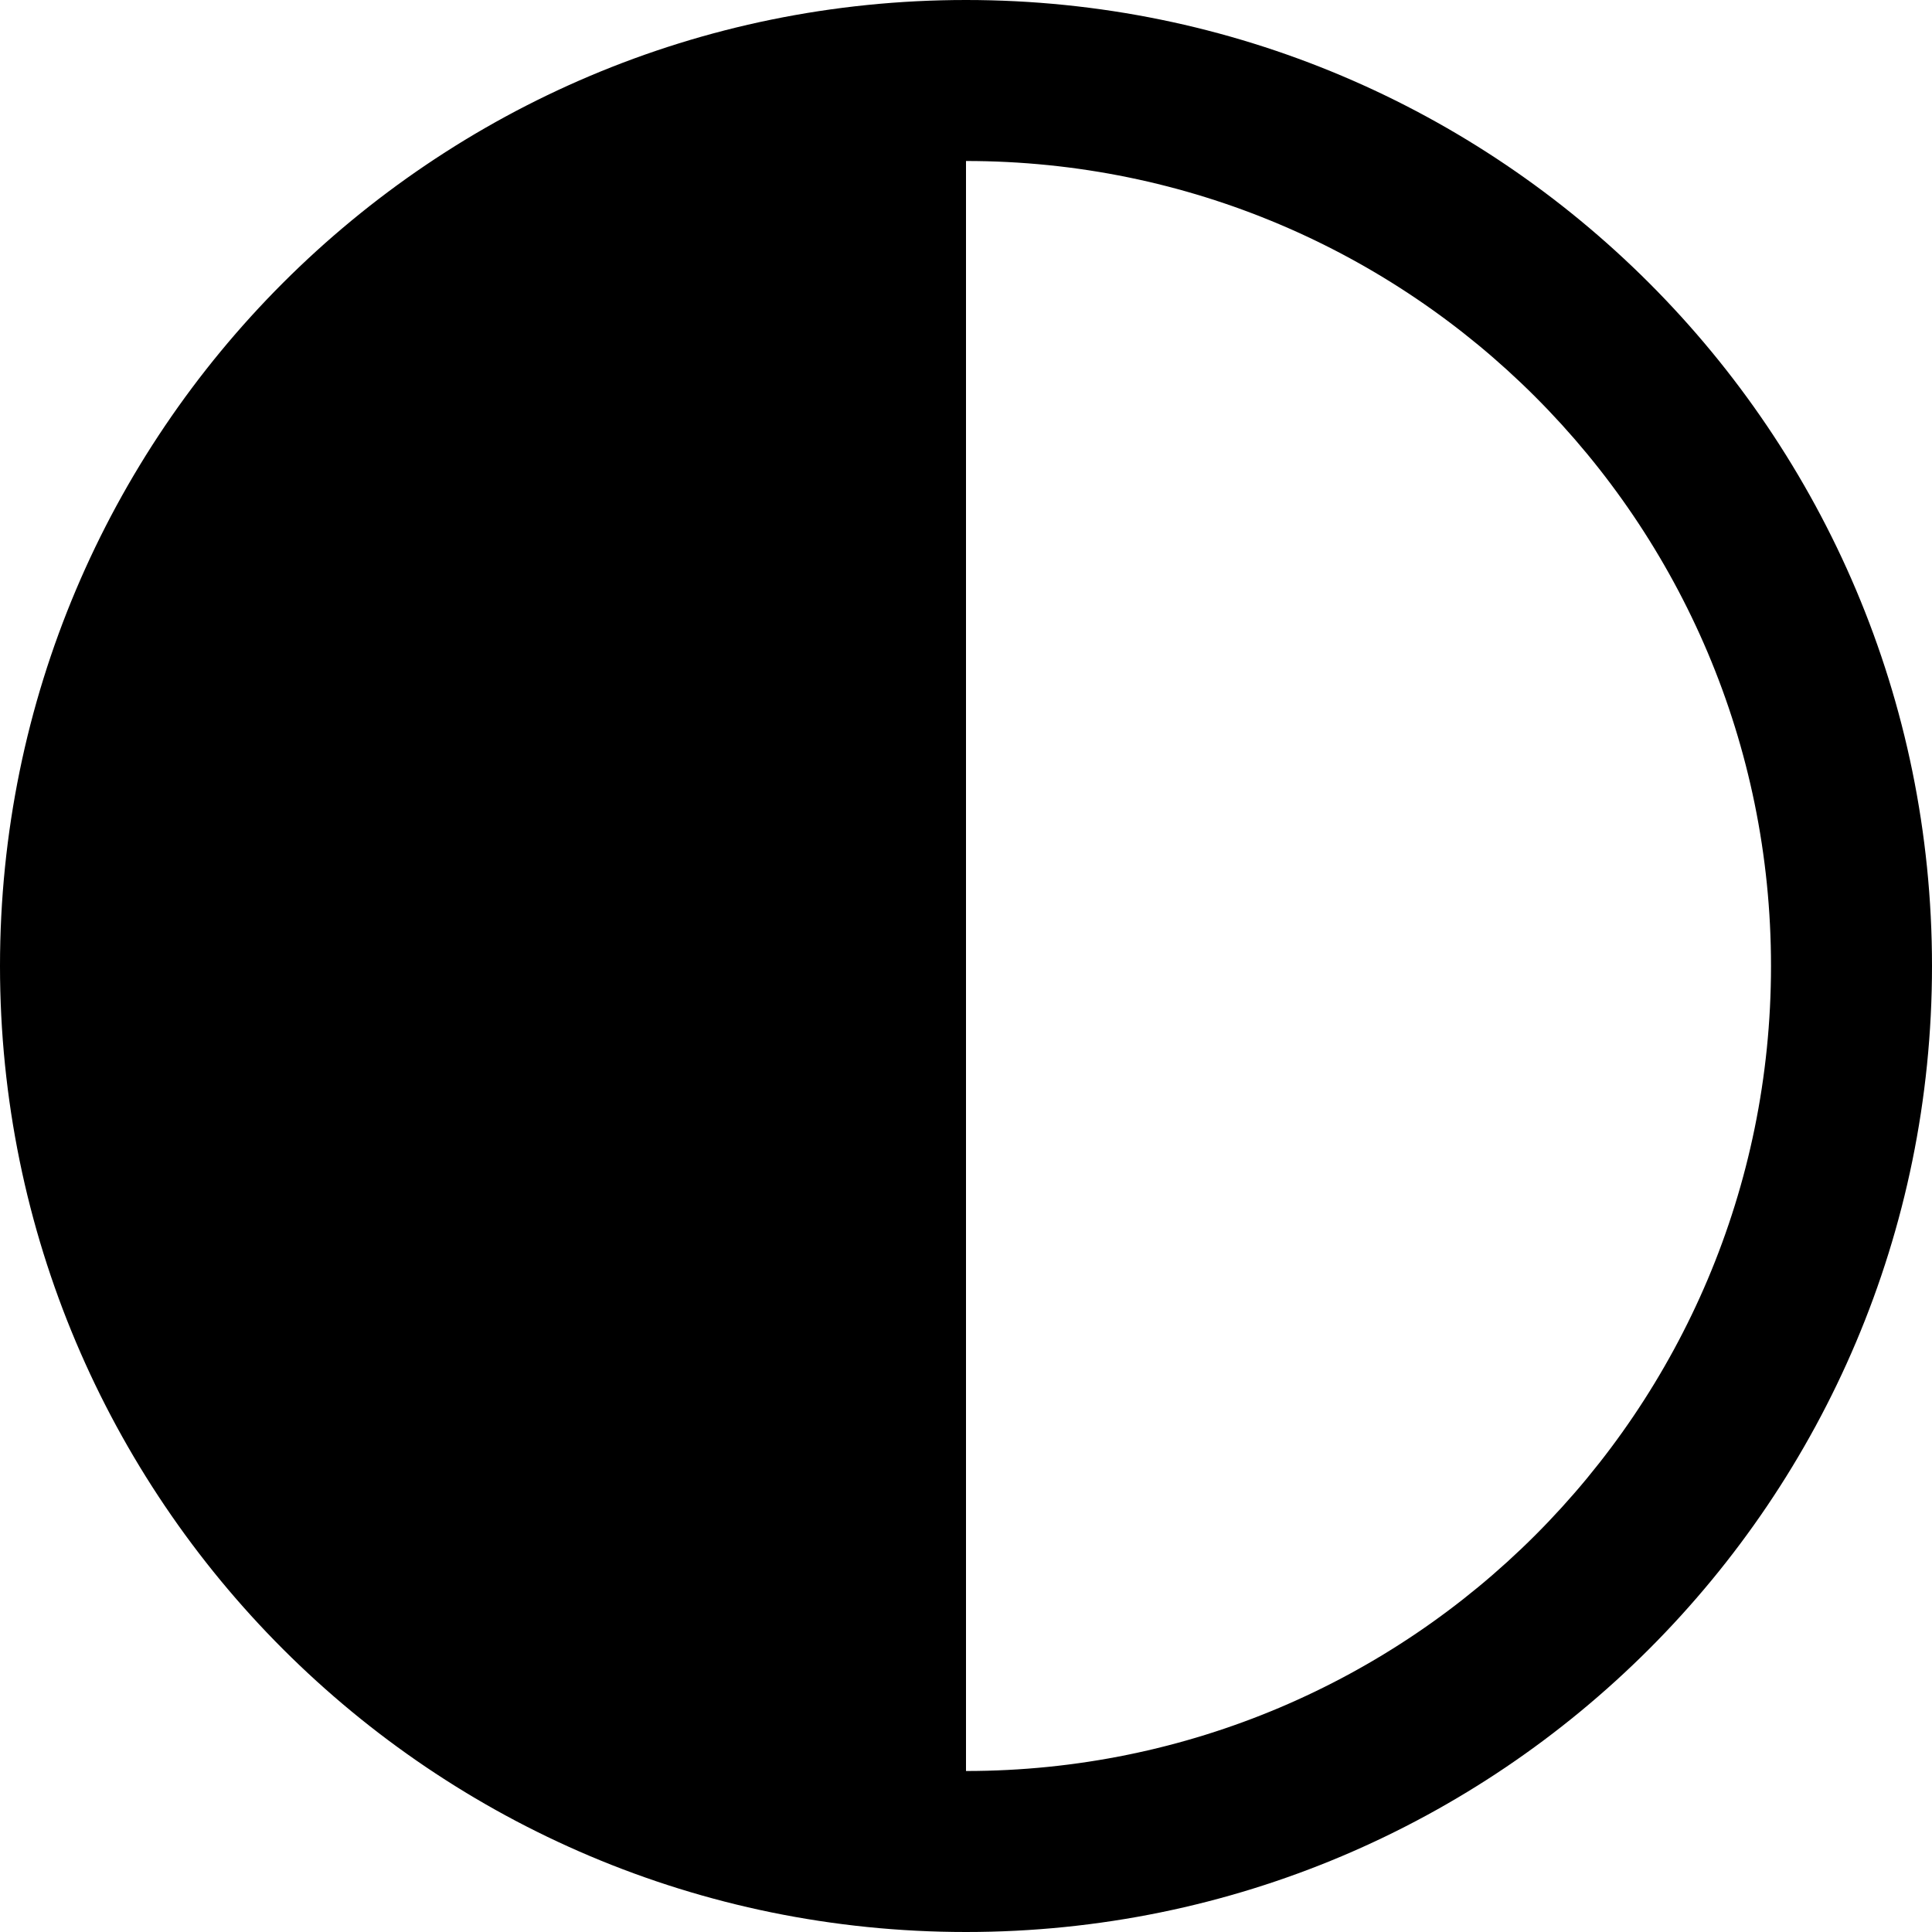
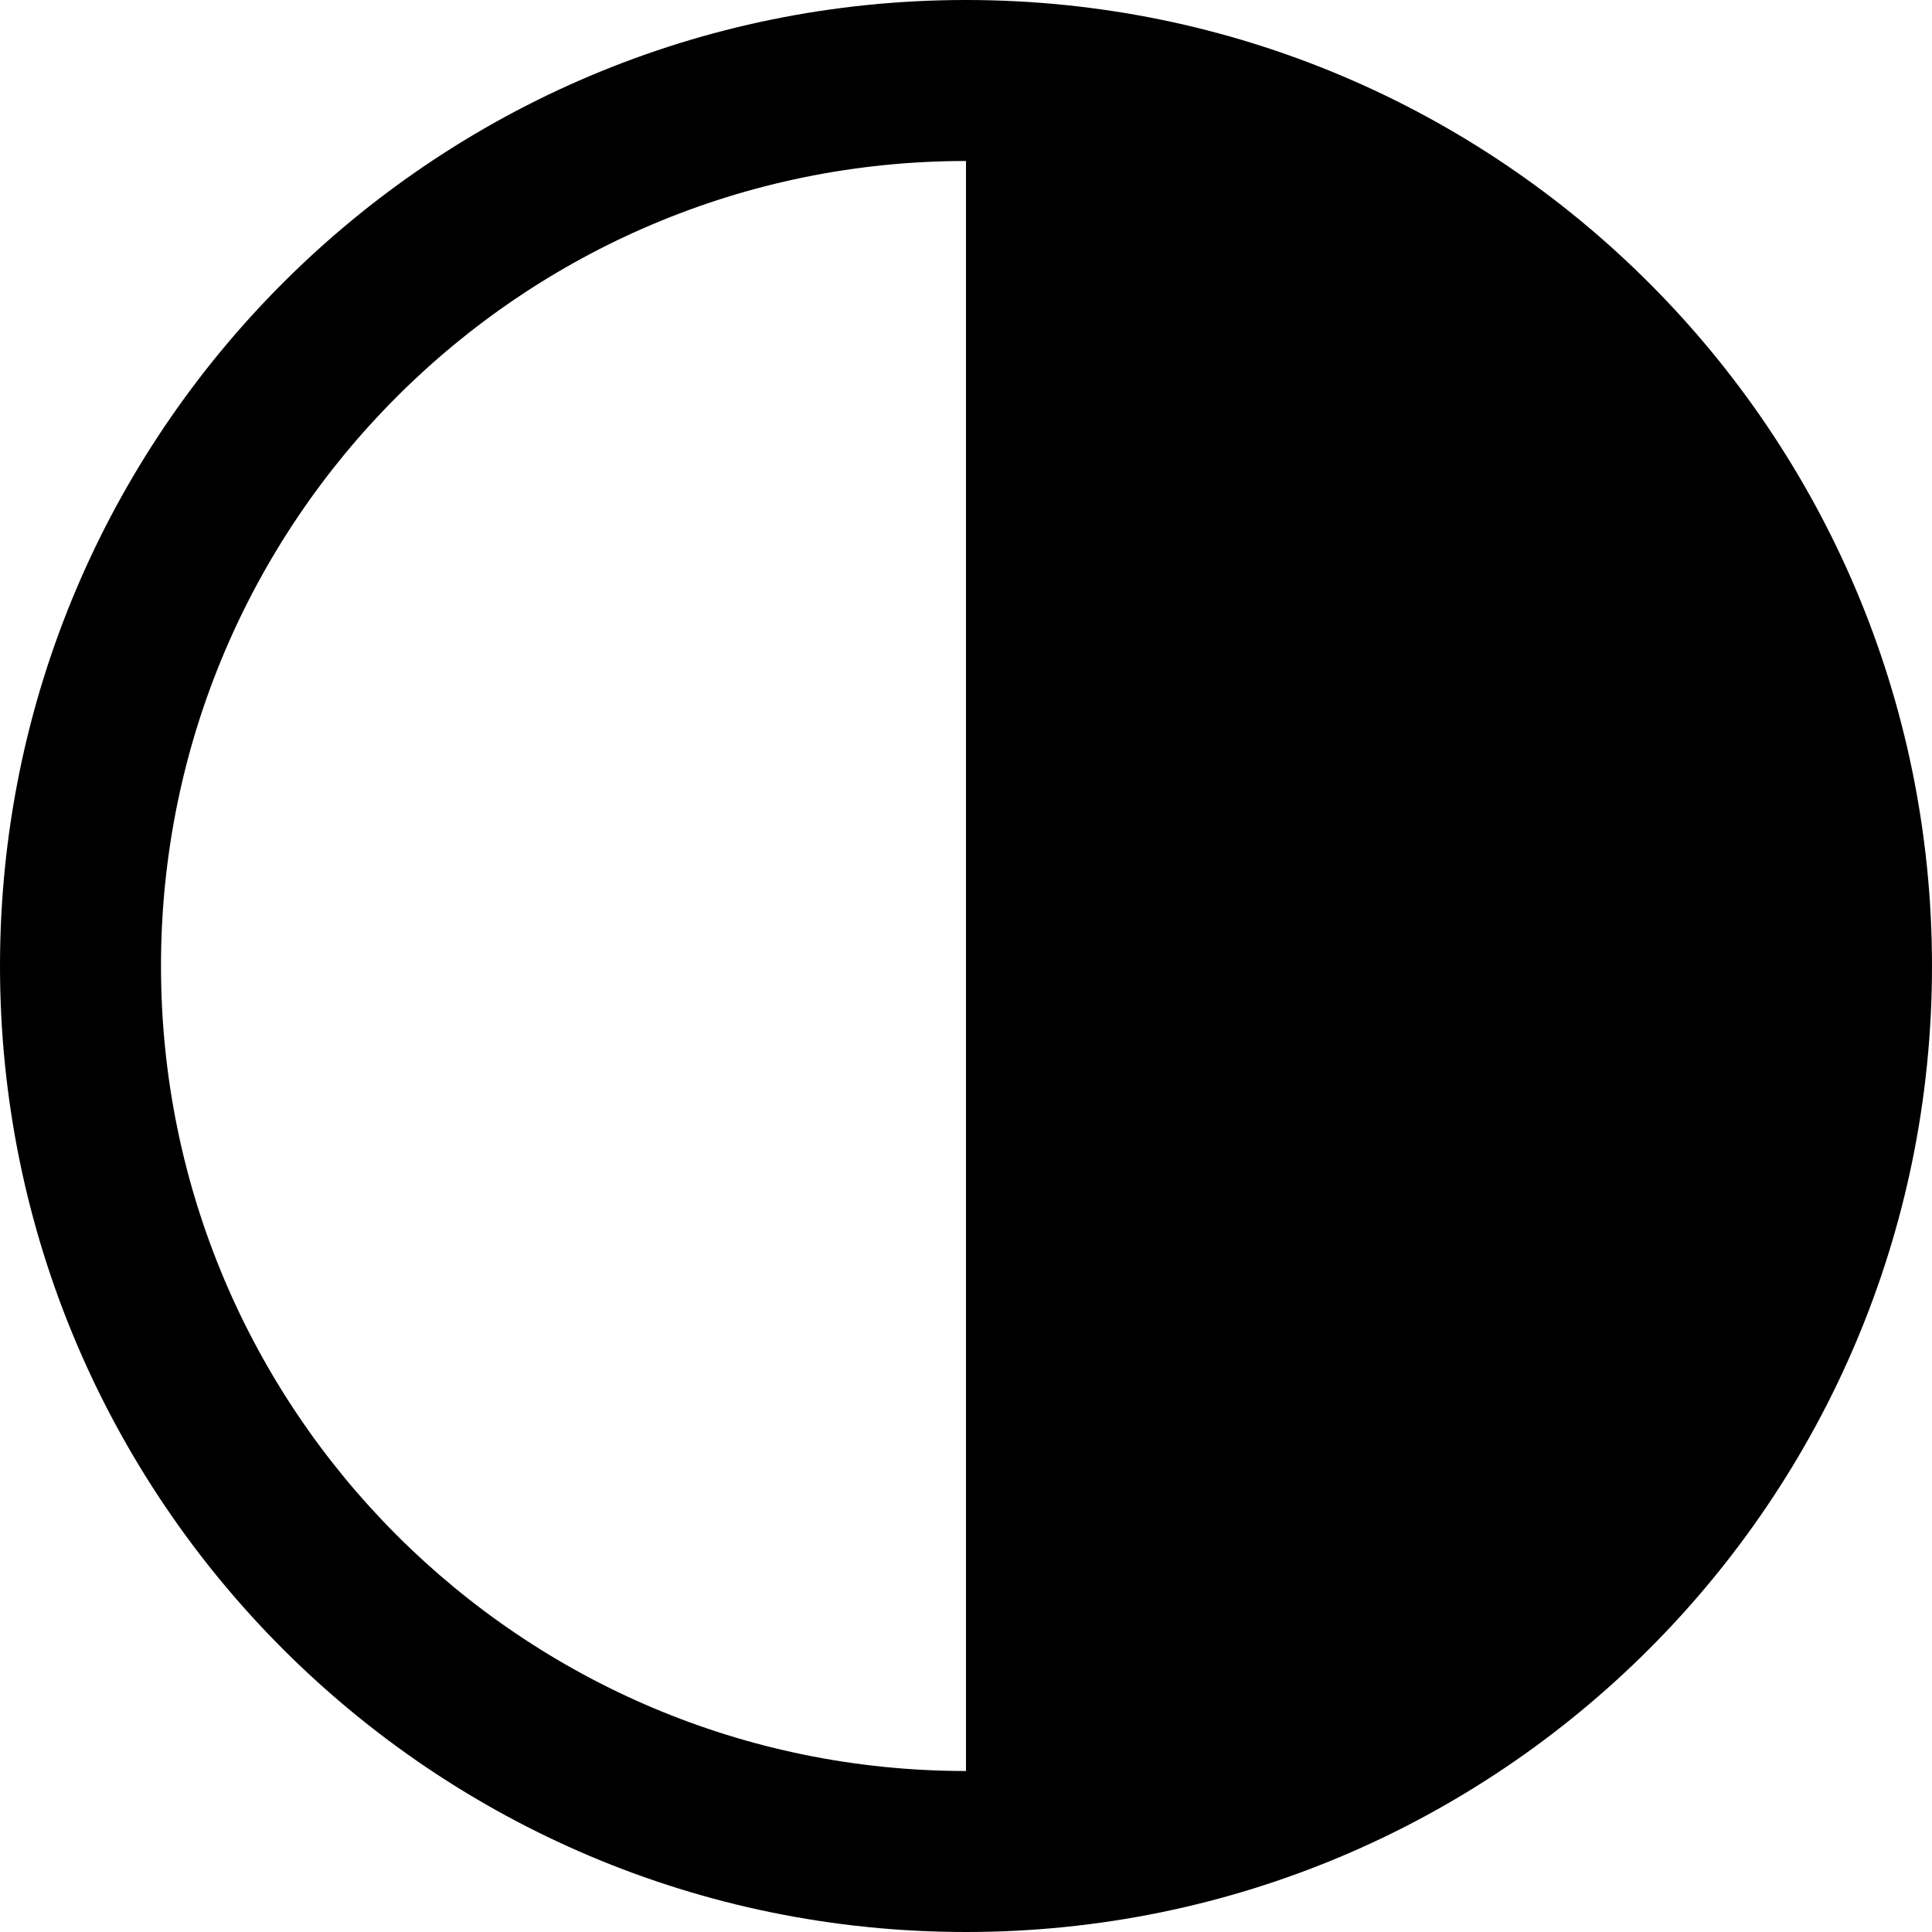
<svg xmlns="http://www.w3.org/2000/svg" height="300px" width="300px" fill="#000000" version="1.1" x="0px" y="0px" viewBox="0 0 100 100" enable-background="new 0 0 100 100" xml:space="preserve">
-   <path d="M50,8.333c23.012,0,41.667,18.655,41.667,41.667S73.012,91.667,50,91.667S8.333,73.012,8.333,50S26.988,8.333,50,8.333z   M50,0C22.385,0,0,22.385,0,50s22.385,50,50,50s50-22.385,50-50S77.615,0,50,0z M50,5.583C50,5.583,5.583,10.5,5.583,50  S50,94.417,50,94.417V5.583z" />
+   <path d="M50,8.333c23.012,0,41.667,18.655,41.667,41.667S73.012,91.667,50,91.667S8.333,73.012,8.333,50S26.988,8.333,50,8.333z   M50,0C22.385,0,0,22.385,0,50s22.385,50,50,50s50-22.385,50-50S77.615,0,50,0z M50,5.583v88.833c0,0,44.417-4.917,44.417-44.417  S50,5.583,50,5.583z" />
</svg>
